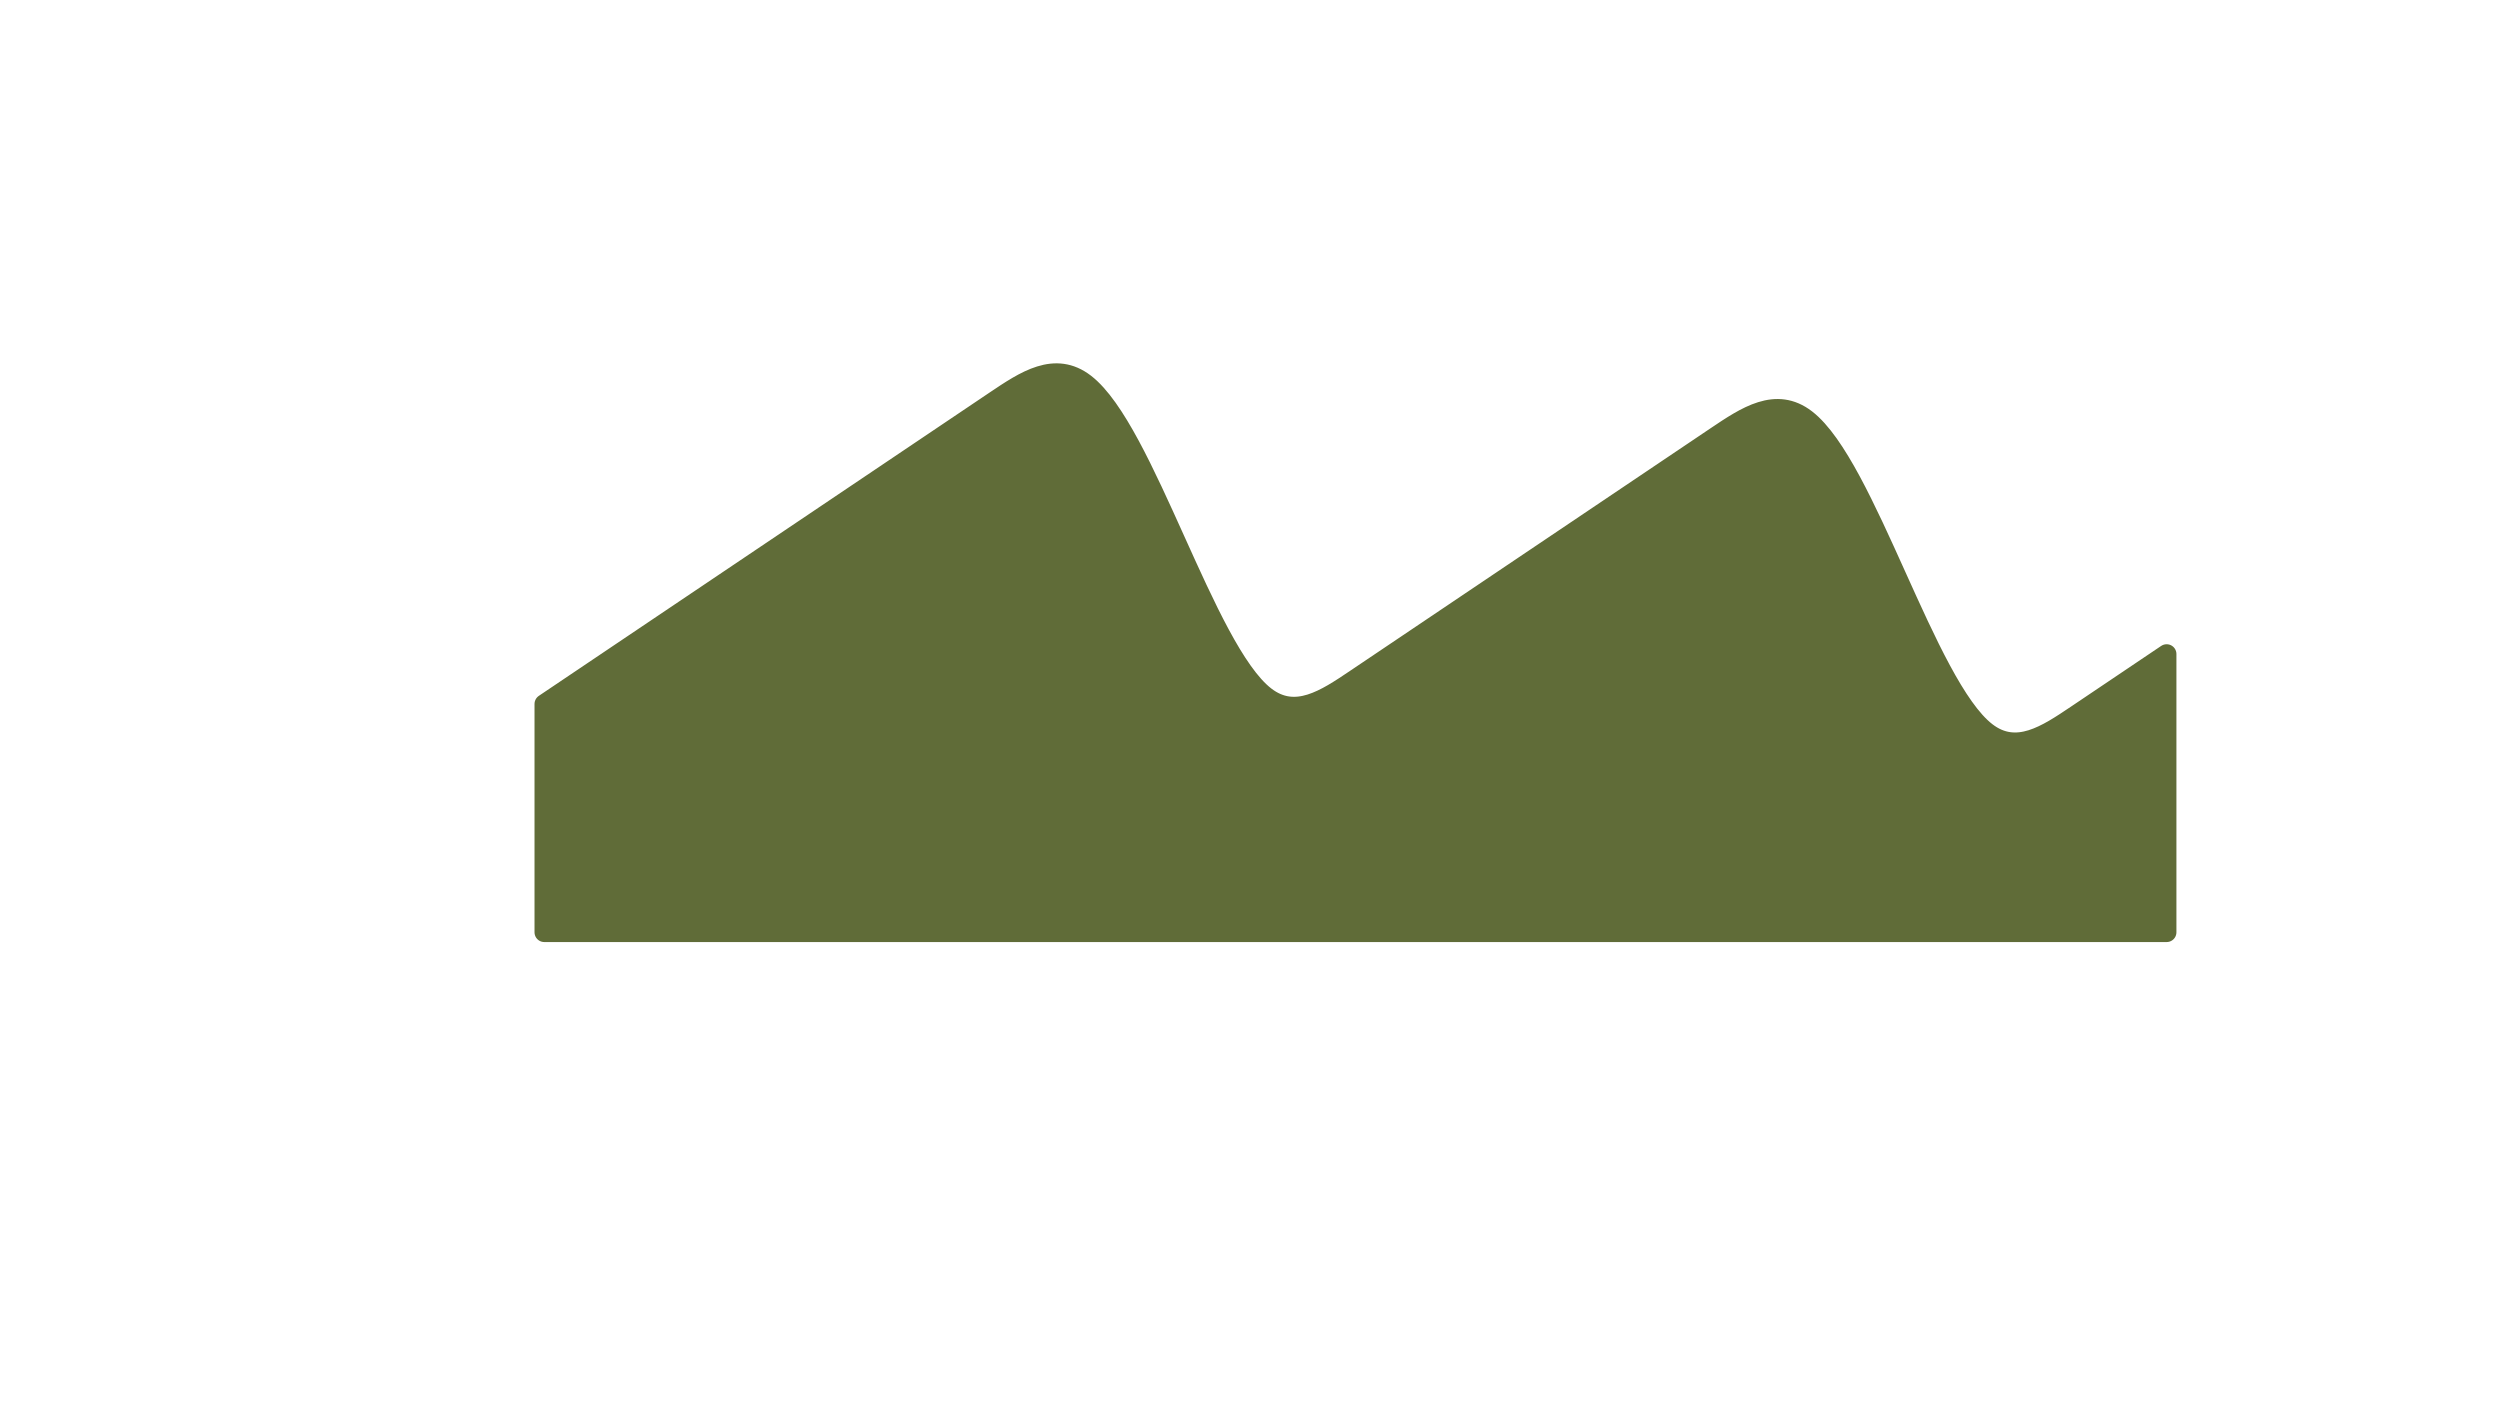
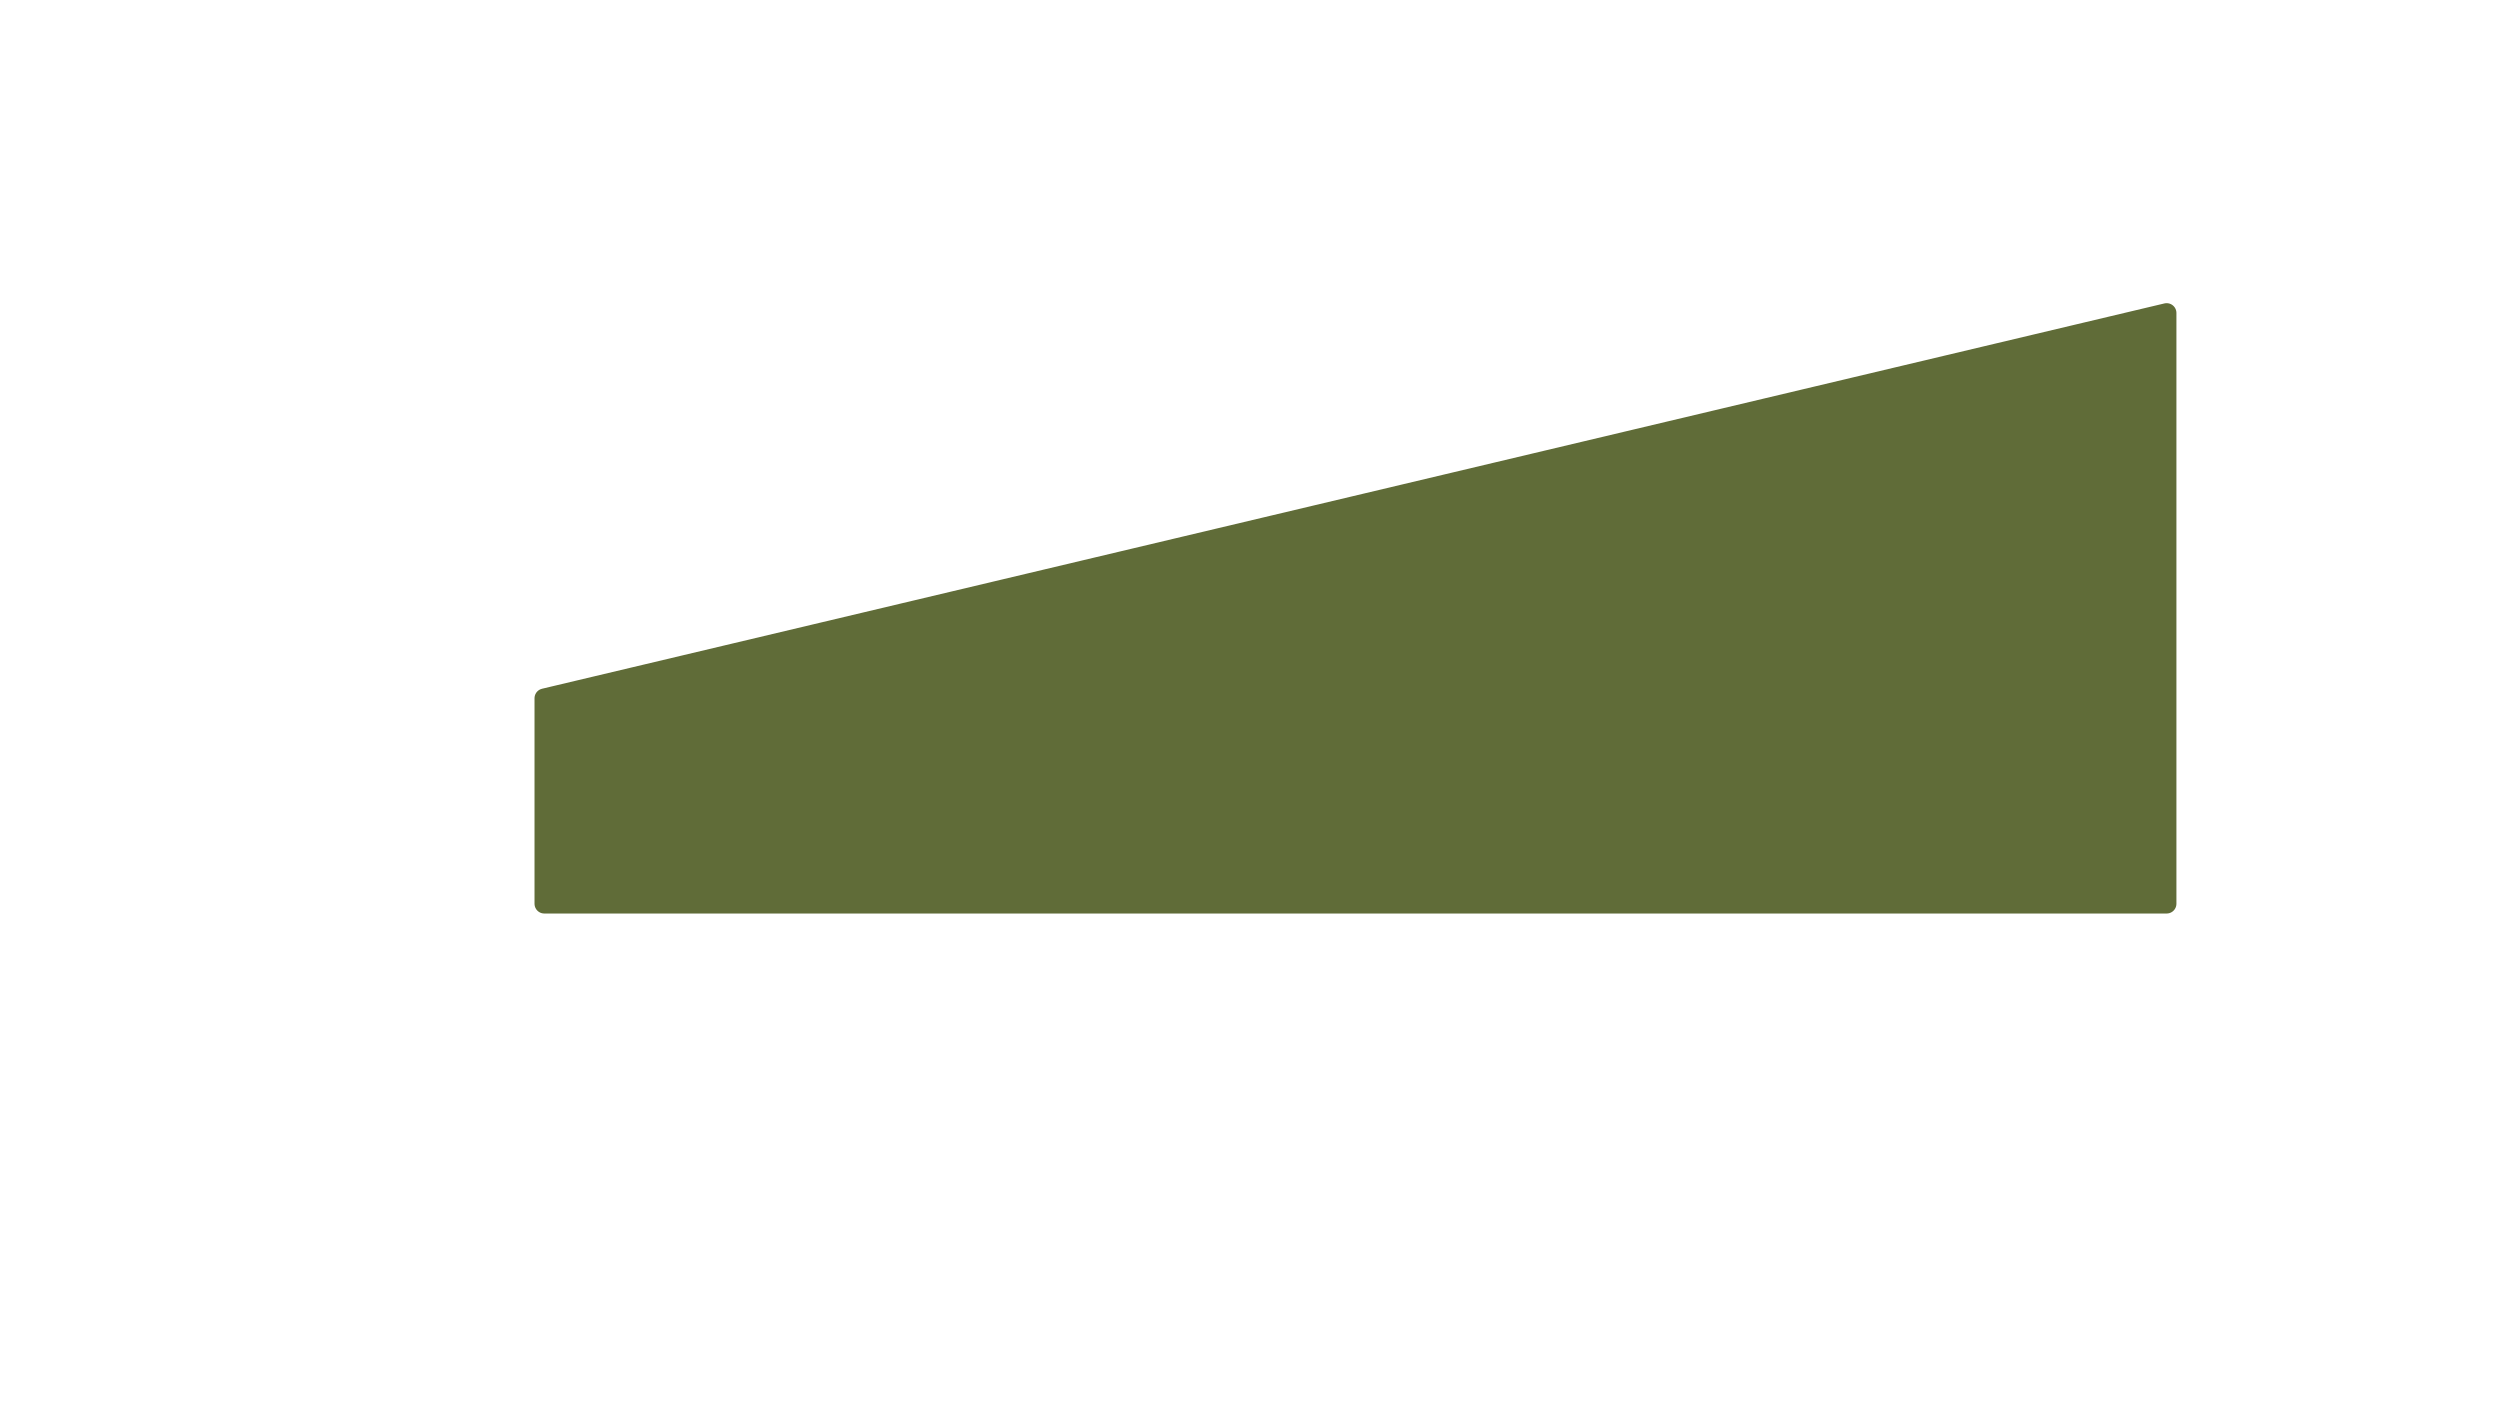
<svg xmlns="http://www.w3.org/2000/svg" width="320" height="180" viewBox="0 0 320 180">
  <svg width="320" height="180" viewBox="0 0 320 160" preserveAspectRatio="xMidYMid meet">
    <g data-chart-id="default-preview-AreaChart" data-chart-type="area" data-area-variant="area" data-axis-swapped="false" data-area-curve="basis" data-renderer="deterministic-area@1">
-       <path data-chart-id="default-preview-AreaChart" data-mark-role="area" data-mark-group-id="mark-group:default-preview-AreaChart:area" data-series-key="__single__" data-point-count="19" data-row-keys="C001|Alpha,C001-mid|Alpha,C002|Alpha,C002-mid|Alpha,C003|Alpha,C003-mid|Alpha,C004|Alpha,C004-mid|Alpha,C005|Alpha,C005-mid|Alpha,C006|Alpha,C006-mid|Alpha,C007|Alpha,C007-mid|Alpha,C008|Alpha,C008-mid|Alpha,C009|Alpha,C009-mid|Alpha,C010|Alpha" d="M69.668,80.107L71.591,78.813C73.514,77.519,77.36,74.931,81.205,72.343C85.051,69.756,88.896,67.168,92.742,64.58C96.588,61.992,100.433,59.404,104.279,56.817C108.125,54.229,111.97,51.641,115.816,49.053C119.661,46.466,123.507,43.878,127.353,41.29C131.198,38.702,135.044,36.114,138.889,39.083C142.735,42.051,146.581,50.576,150.426,59.1C154.272,67.624,158.118,76.149,161.963,79.117C165.809,82.086,169.654,79.498,173.5,76.91C177.346,74.322,181.191,71.734,185.037,69.147C188.882,66.559,192.728,63.971,196.574,61.383C200.419,58.796,204.265,56.208,208.111,53.62C211.956,51.032,215.802,48.444,219.647,45.857C223.493,43.269,227.339,40.681,231.184,43.649C235.03,46.618,238.875,55.142,242.721,63.667C246.567,72.191,250.412,80.716,254.258,83.684C258.104,86.652,261.949,84.064,265.795,81.477C269.64,78.889,273.486,76.301,275.409,75.007L277.332,73.713L277.332,109.333L275.409,109.333C273.486,109.333,269.64,109.333,265.795,109.333C261.949,109.333,258.104,109.333,254.258,109.333C250.412,109.333,246.567,109.333,242.721,109.333C238.875,109.333,235.03,109.333,231.184,109.333C227.339,109.333,223.493,109.333,219.647,109.333C215.802,109.333,211.956,109.333,208.111,109.333C204.265,109.333,200.419,109.333,196.574,109.333C192.728,109.333,188.882,109.333,185.037,109.333C181.191,109.333,177.346,109.333,173.5,109.333C169.654,109.333,165.809,109.333,161.963,109.333C158.118,109.333,154.272,109.333,150.426,109.333C146.581,109.333,142.735,109.333,138.889,109.333C135.044,109.333,131.198,109.333,127.353,109.333C123.507,109.333,119.661,109.333,115.816,109.333C111.97,109.333,108.125,109.333,104.279,109.333C100.433,109.333,96.588,109.333,92.742,109.333C88.896,109.333,85.051,109.333,81.205,109.333C77.36,109.333,73.514,109.333,71.591,109.333L69.668,109.333Z" fill="#606c38" fill-opacity="1" stroke="#606c38" stroke-width="2.5" stroke-linejoin="round" vector-effect="non-scaling-stroke" />
+       <path data-chart-id="default-preview-AreaChart" data-mark-role="area" data-mark-group-id="mark-group:default-preview-AreaChart:area" data-series-key="__single__" data-point-count="19" data-row-keys="C001|Alpha,C001-mid|Alpha,C002|Alpha,C002-mid|Alpha,C003|Alpha,C003-mid|Alpha,C004|Alpha,C004-mid|Alpha,C005|Alpha,C005-mid|Alpha,C006|Alpha,C006-mid|Alpha,C007|Alpha,C007-mid|Alpha,C008|Alpha,C008-mid|Alpha,C009|Alpha,C009-mid|Alpha,C010|Alpha" d="M69.668,79.376L71.591,78.919C73.514,78.463,77.36,77.549,81.205,76.636C85.051,75.723,88.896,74.809,92.742,73.896C96.588,72.983,100.433,72.069,104.279,71.156C108.125,70.243,111.97,69.329,115.816,68.416C119.661,67.503,123.507,66.589,127.353,65.676C131.198,64.763,135.044,63.849,138.889,62.936C142.735,62.023,146.581,61.109,150.426,60.196C154.272,59.283,158.118,58.369,161.963,57.456C165.809,56.543,169.654,55.629,173.5,54.716C177.346,53.803,181.191,52.889,185.037,51.976C188.882,51.063,192.728,50.149,196.574,49.236C200.419,48.323,204.265,47.409,208.111,46.496C211.956,45.583,215.802,44.669,219.647,43.756C223.493,42.843,227.339,41.929,231.184,41.016C235.03,40.103,238.875,39.189,242.721,38.276C246.567,37.363,250.412,36.449,254.258,35.536C258.104,34.623,261.949,33.709,265.795,32.796C269.64,31.883,273.486,30.969,275.409,30.513L277.332,30.056L277.332,105.68L275.409,105.68C273.486,105.68,269.64,105.68,265.795,105.68C261.949,105.68,258.104,105.68,254.258,105.68C250.412,105.68,246.567,105.68,242.721,105.68C238.875,105.68,235.03,105.68,231.184,105.68C227.339,105.68,223.493,105.68,219.647,105.68C215.802,105.68,211.956,105.68,208.111,105.68C204.265,105.68,200.419,105.68,196.574,105.68C192.728,105.68,188.882,105.68,185.037,105.68C181.191,105.68,177.346,105.68,173.5,105.68C169.654,105.68,165.809,105.68,161.963,105.68C158.118,105.68,154.272,105.68,150.426,105.68C146.581,105.68,142.735,105.68,138.889,105.68C135.044,105.68,131.198,105.68,127.353,105.68C123.507,105.68,119.661,105.68,115.816,105.68C111.97,105.68,108.125,105.68,104.279,105.68C100.433,105.68,96.588,105.68,92.742,105.68C88.896,105.68,85.051,105.68,81.205,105.68C77.36,105.68,73.514,105.68,71.591,105.68L69.668,105.68Z" fill="#606c38" fill-opacity="1" stroke="#606c38" stroke-width="2.5" stroke-linejoin="round" vector-effect="non-scaling-stroke" />
    </g>
  </svg>
</svg>
